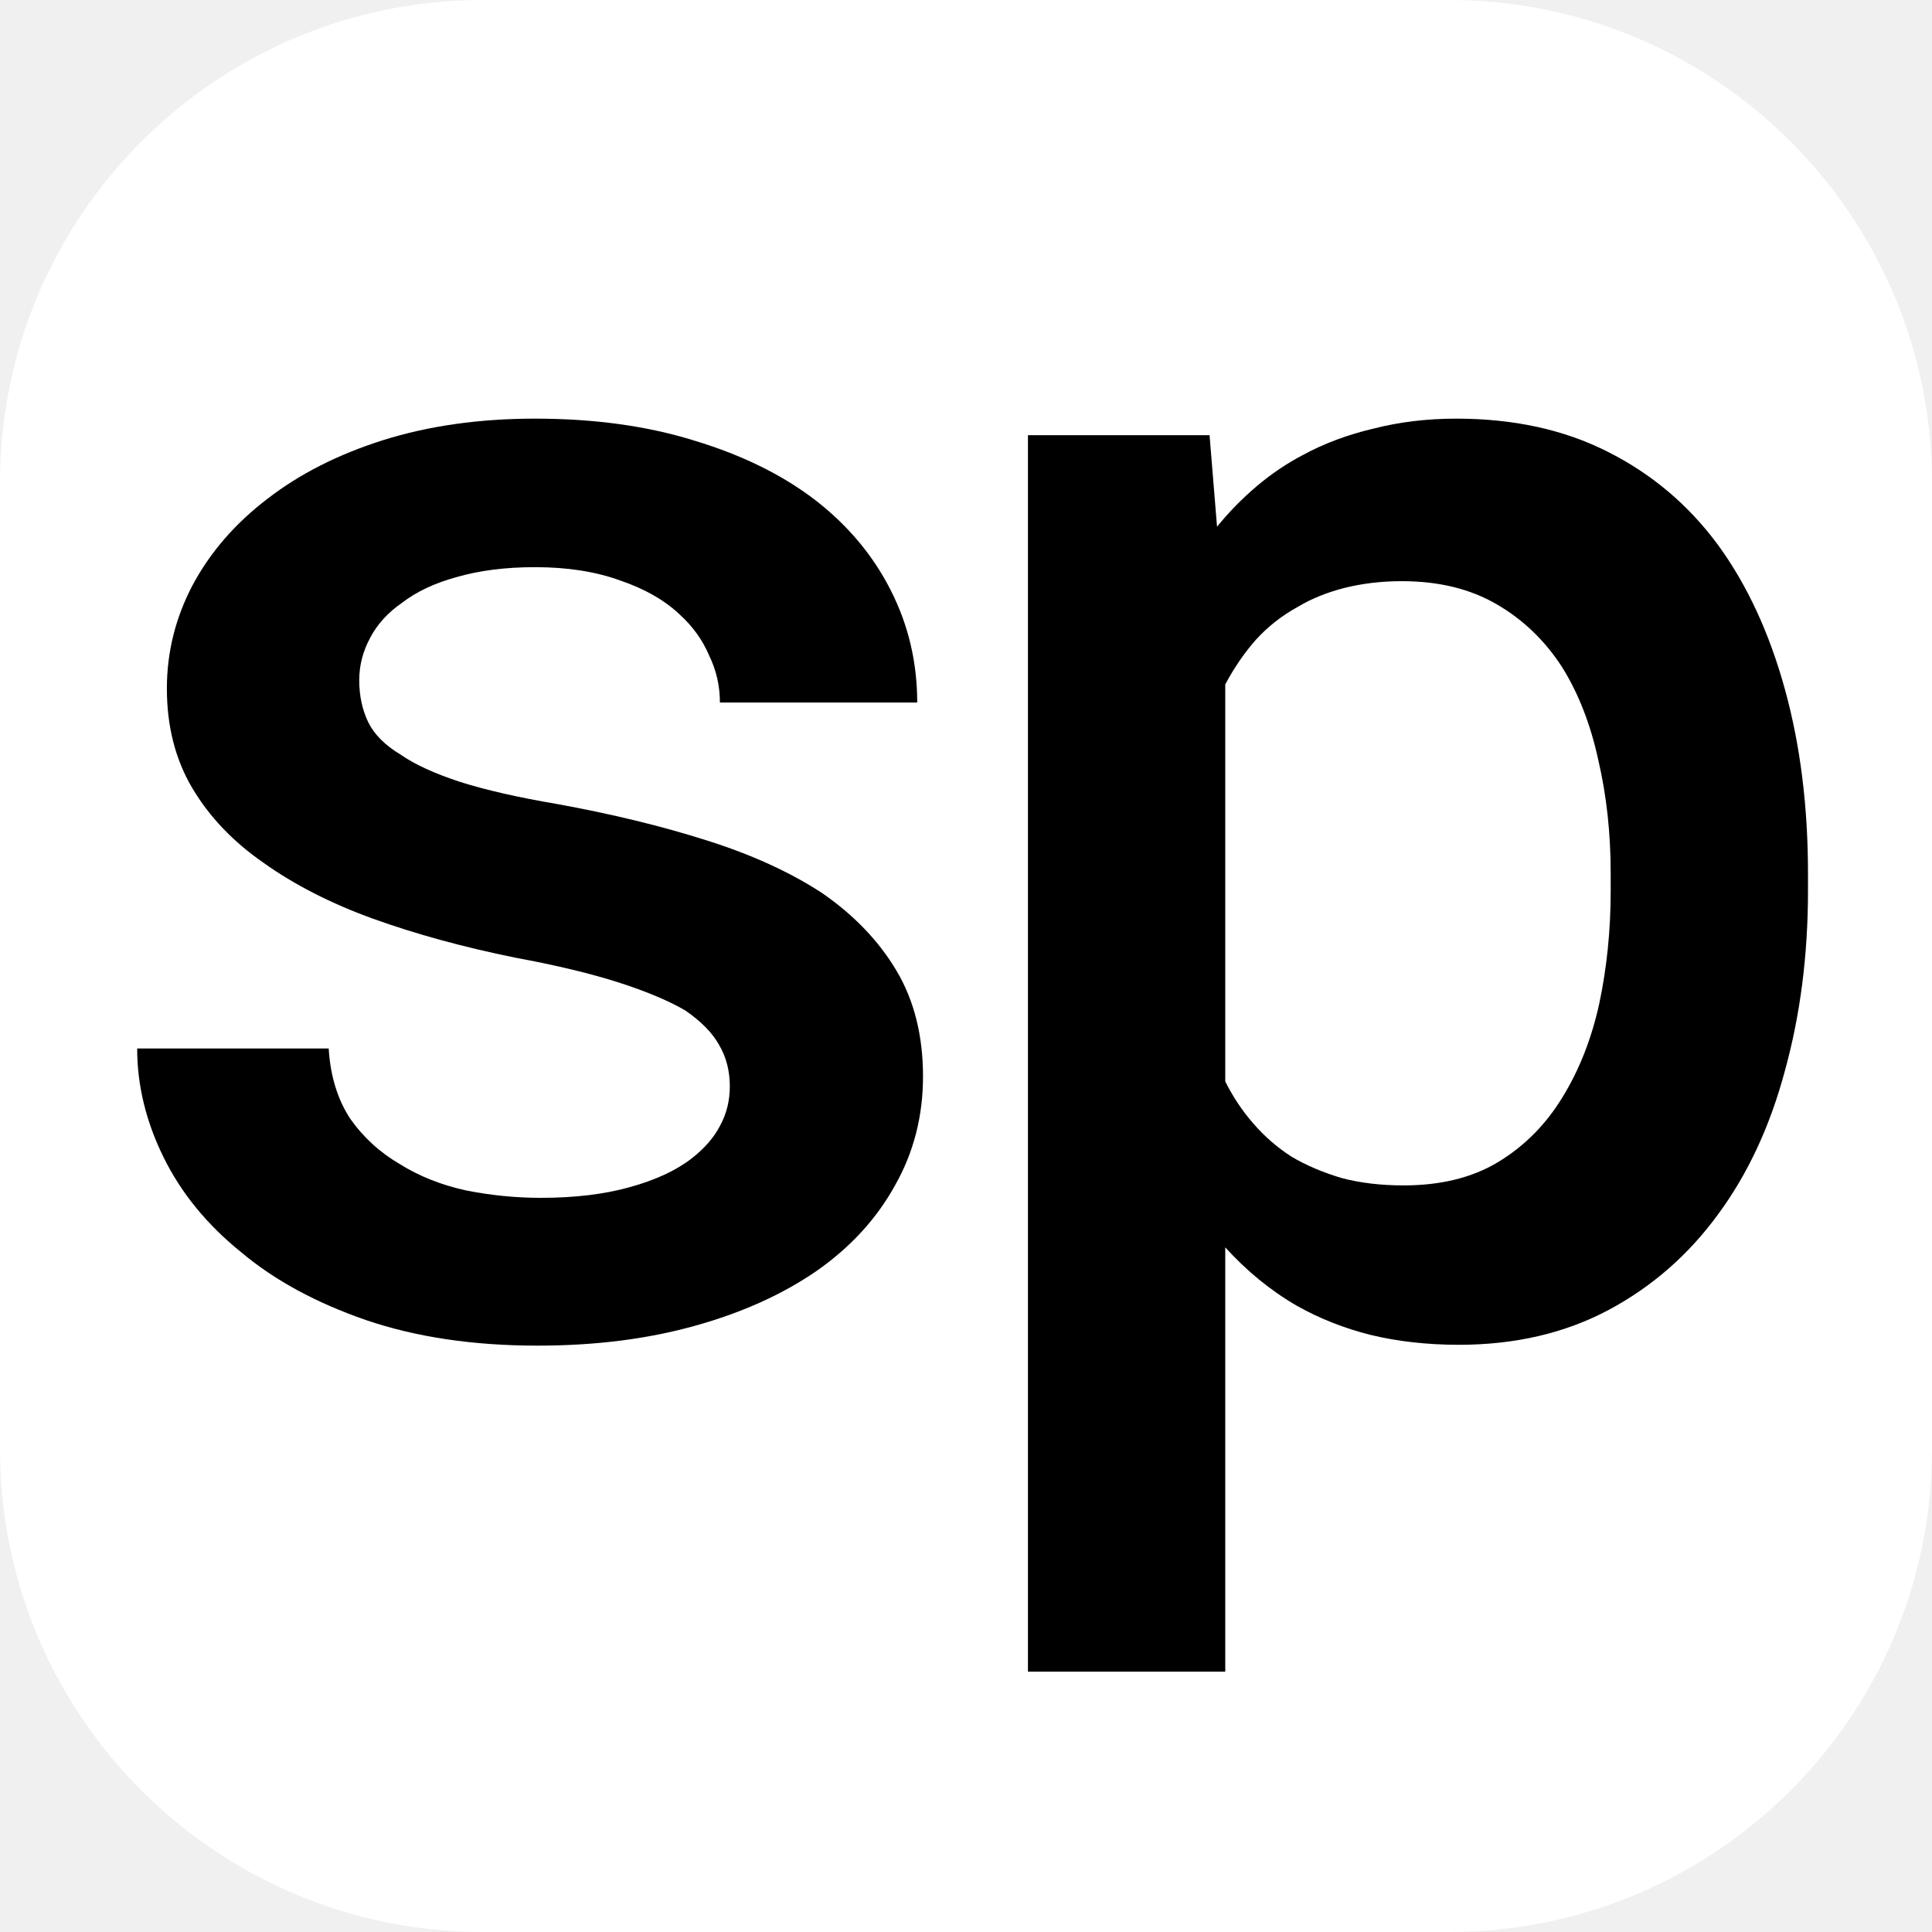
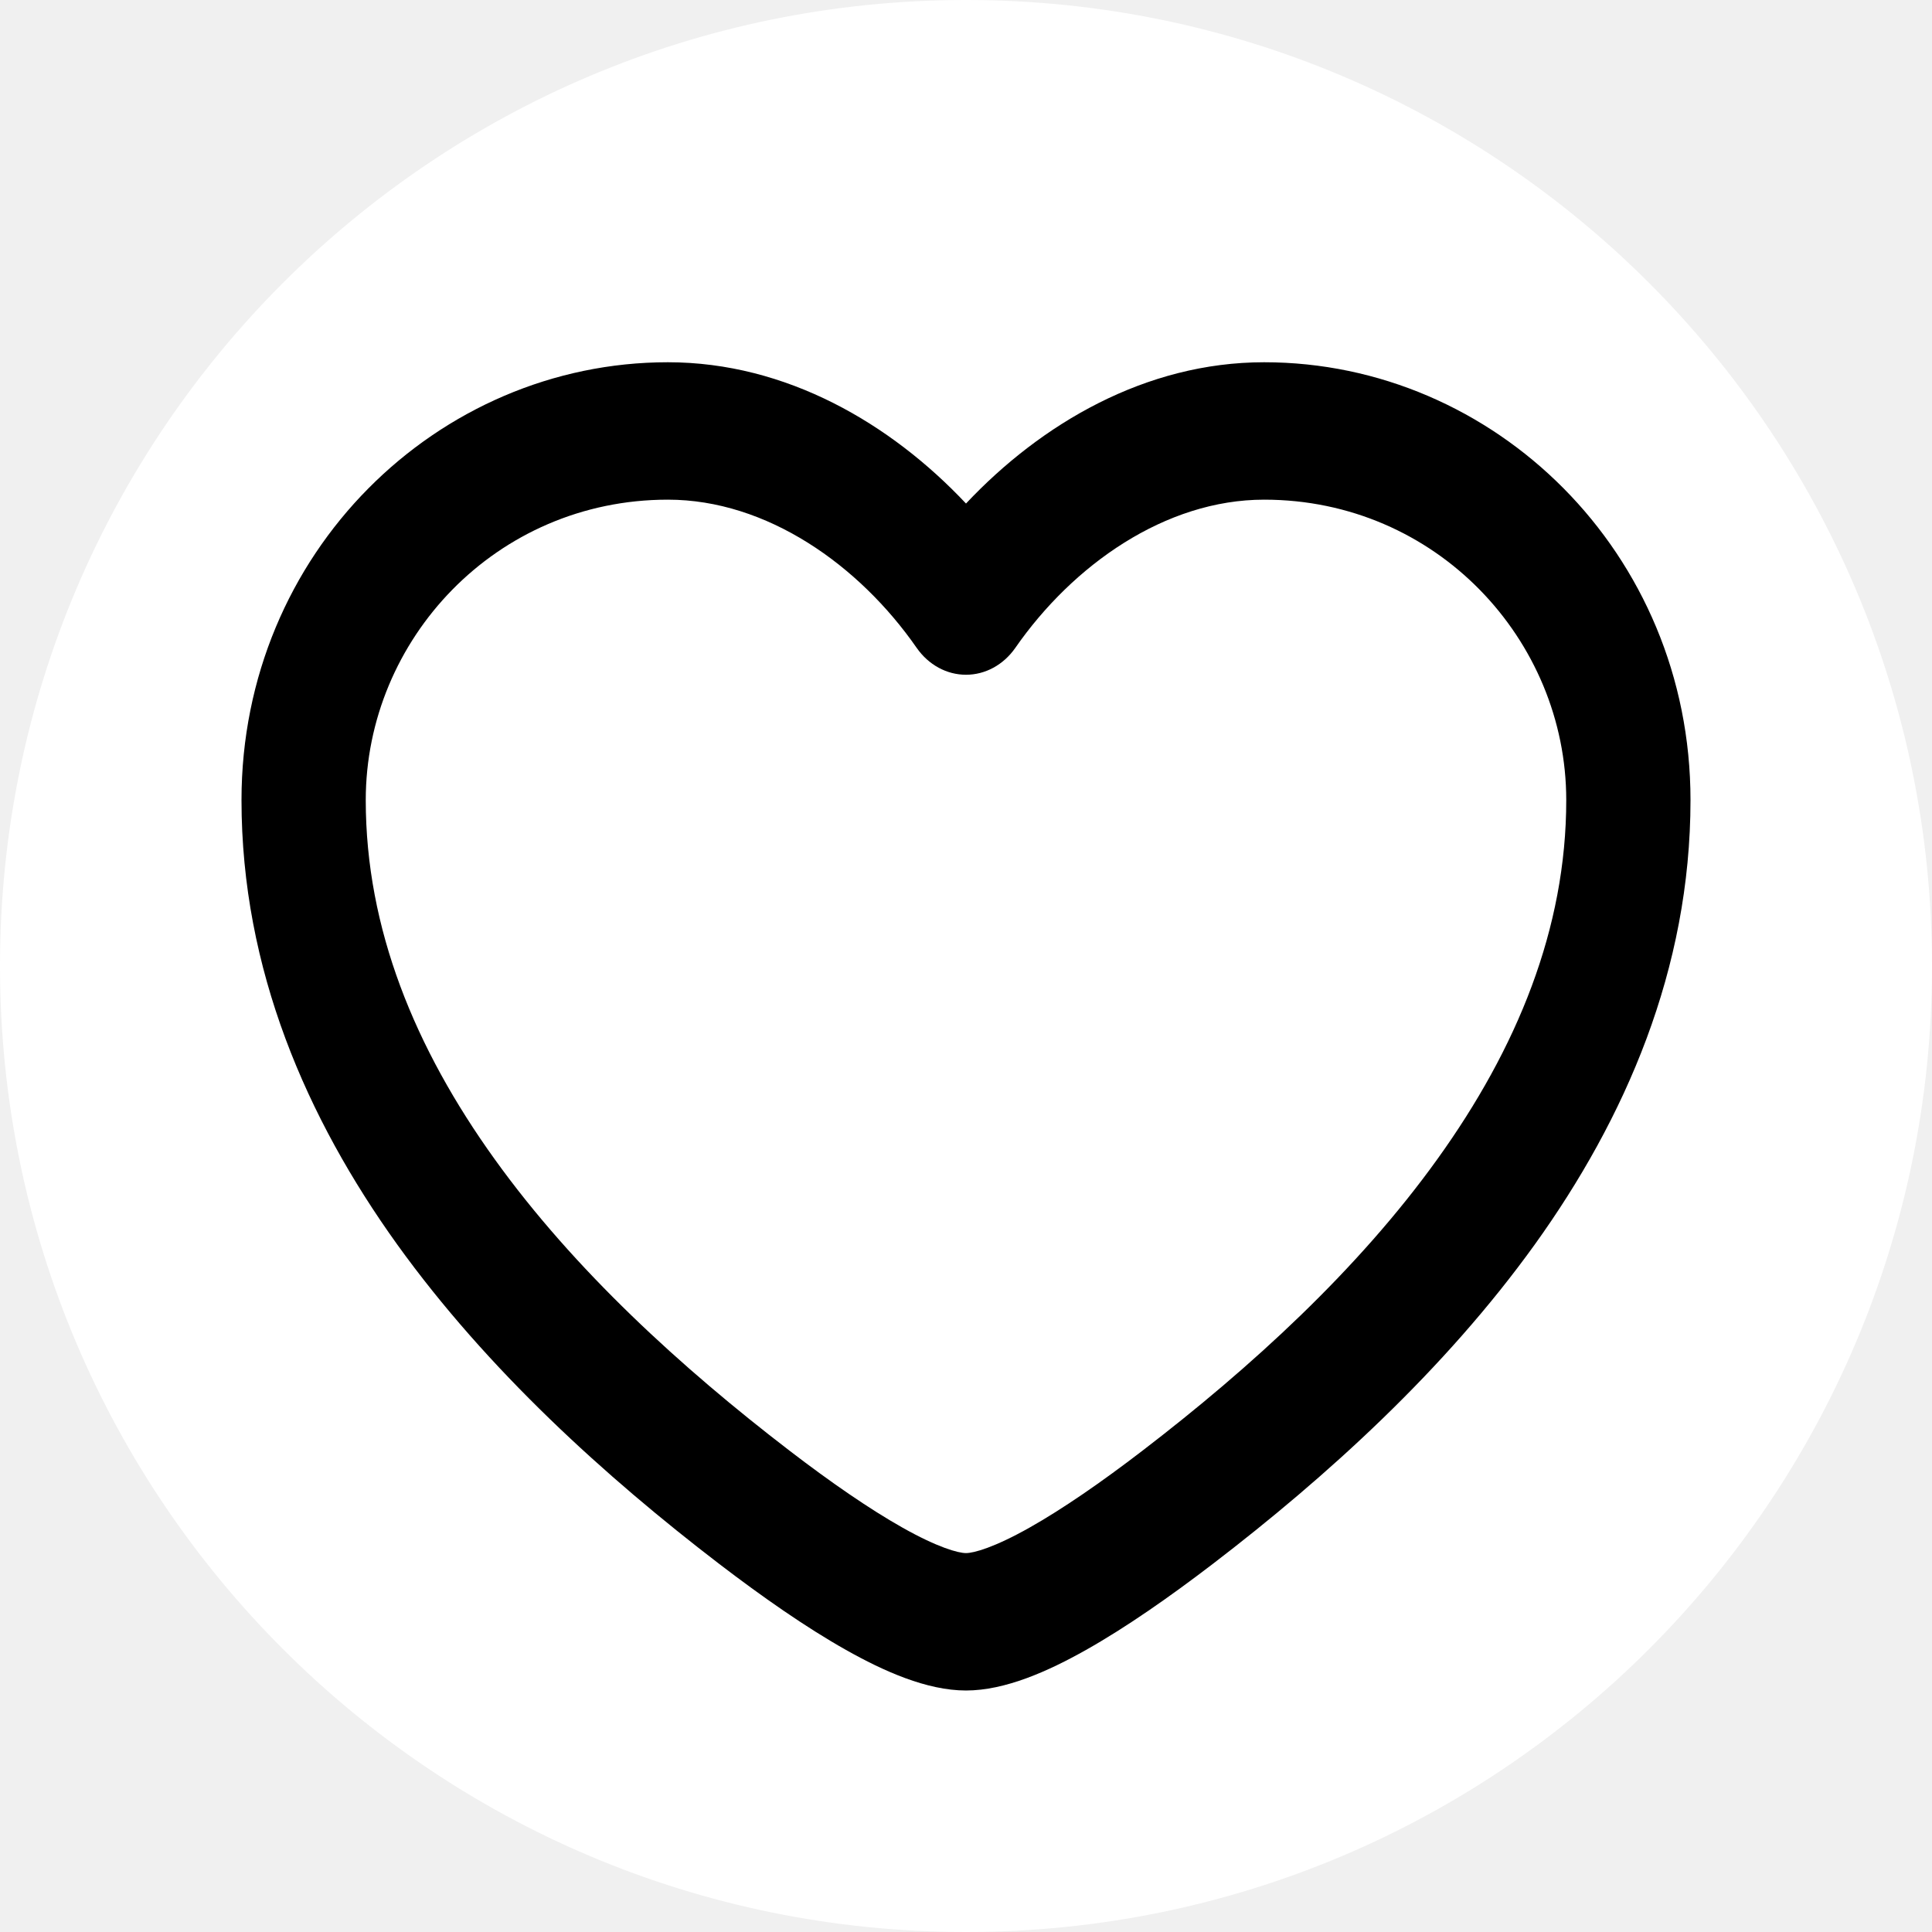
<svg xmlns="http://www.w3.org/2000/svg" width="16" height="16" viewBox="0 0 16 16" fill="none">
-   <rect width="16" height="16" rx="4" fill="white" />
-   <path d="M6.044 8.997C6.044 9.116 6.017 9.225 5.962 9.325C5.912 9.421 5.835 9.51 5.73 9.592C5.602 9.692 5.431 9.772 5.217 9.831C5.008 9.89 4.761 9.92 4.479 9.92C4.269 9.92 4.062 9.899 3.857 9.858C3.652 9.813 3.47 9.74 3.31 9.64C3.146 9.544 3.009 9.419 2.9 9.264C2.795 9.104 2.736 8.91 2.722 8.683H1.136C1.136 8.988 1.209 9.289 1.355 9.585C1.501 9.881 1.715 10.143 1.998 10.371C2.275 10.604 2.62 10.79 3.03 10.932C3.444 11.073 3.918 11.144 4.452 11.144C4.93 11.144 5.365 11.089 5.757 10.979C6.149 10.87 6.486 10.717 6.769 10.521C7.047 10.325 7.261 10.091 7.412 9.817C7.567 9.544 7.644 9.243 7.644 8.915C7.644 8.578 7.571 8.286 7.425 8.04C7.279 7.794 7.074 7.58 6.81 7.397C6.546 7.224 6.227 7.078 5.853 6.96C5.479 6.841 5.067 6.741 4.616 6.659C4.292 6.604 4.023 6.543 3.809 6.475C3.599 6.406 3.435 6.331 3.317 6.249C3.189 6.172 3.1 6.083 3.05 5.982C3 5.878 2.975 5.761 2.975 5.634C2.975 5.511 3.005 5.395 3.064 5.285C3.123 5.171 3.212 5.073 3.331 4.991C3.449 4.9 3.599 4.829 3.782 4.779C3.969 4.725 4.185 4.697 4.431 4.697C4.7 4.697 4.935 4.734 5.135 4.807C5.336 4.875 5.5 4.968 5.627 5.087C5.737 5.187 5.819 5.301 5.873 5.429C5.933 5.552 5.962 5.682 5.962 5.818H7.596C7.596 5.486 7.523 5.176 7.377 4.889C7.232 4.602 7.024 4.353 6.755 4.144C6.482 3.934 6.149 3.77 5.757 3.651C5.365 3.528 4.923 3.467 4.431 3.467C3.971 3.467 3.552 3.526 3.173 3.645C2.8 3.763 2.481 3.925 2.216 4.13C1.947 4.335 1.74 4.574 1.594 4.848C1.453 5.117 1.382 5.401 1.382 5.702C1.382 6.017 1.453 6.292 1.594 6.529C1.735 6.766 1.931 6.971 2.182 7.145C2.437 7.327 2.74 7.482 3.091 7.609C3.447 7.737 3.839 7.844 4.267 7.931C4.609 7.994 4.894 8.063 5.122 8.136C5.349 8.209 5.534 8.286 5.675 8.368C5.807 8.459 5.901 8.555 5.956 8.655C6.015 8.756 6.044 8.869 6.044 8.997Z" fill="black" />
-   <path d="M8.513 13.844H10.147V10.33C10.234 10.426 10.327 10.515 10.427 10.597C10.528 10.679 10.632 10.752 10.742 10.815C10.929 10.92 11.131 11 11.35 11.055C11.573 11.109 11.817 11.137 12.082 11.137C12.546 11.137 12.959 11.041 13.319 10.85C13.679 10.658 13.982 10.394 14.228 10.057C14.474 9.724 14.659 9.327 14.782 8.867C14.909 8.407 14.973 7.91 14.973 7.377V7.233C14.973 6.677 14.909 6.169 14.782 5.709C14.654 5.244 14.47 4.845 14.228 4.513C13.982 4.18 13.677 3.923 13.312 3.74C12.952 3.558 12.535 3.467 12.061 3.467C11.82 3.467 11.592 3.494 11.377 3.549C11.163 3.599 10.967 3.672 10.79 3.768C10.653 3.84 10.525 3.927 10.407 4.027C10.288 4.128 10.179 4.239 10.079 4.362L10.017 3.604H8.513V13.844ZM13.339 7.233V7.377C13.339 7.705 13.307 8.017 13.244 8.313C13.18 8.605 13.077 8.865 12.936 9.093C12.799 9.316 12.622 9.494 12.403 9.626C12.189 9.754 11.929 9.817 11.624 9.817C11.437 9.817 11.266 9.797 11.111 9.756C10.956 9.71 10.817 9.651 10.694 9.578C10.575 9.501 10.471 9.41 10.38 9.305C10.288 9.2 10.211 9.084 10.147 8.956V5.668C10.22 5.531 10.304 5.408 10.4 5.299C10.5 5.189 10.616 5.098 10.749 5.025C10.863 4.957 10.992 4.905 11.138 4.868C11.284 4.832 11.441 4.813 11.61 4.813C11.915 4.813 12.177 4.877 12.396 5.005C12.615 5.132 12.795 5.306 12.936 5.524C13.073 5.743 13.173 6.001 13.237 6.297C13.305 6.589 13.339 6.901 13.339 7.233Z" fill="black" />
+   <rect width="16" height="16" rx="8" fill="white" />
+   <path fill-rule="evenodd" clip-rule="evenodd" d="M2 6.626C2 4.577 3.625 3 5.531 3C6.514 3 7.379 3.51 8 4.17C8.621 3.51 9.486 3 10.469 3C12.375 3 14 4.577 14 6.626C14 8.029 13.459 9.264 12.71 10.307C11.961 11.348 10.983 12.232 10.046 12.95C9.688 13.224 9.326 13.477 8.994 13.664C8.683 13.839 8.326 14 8 14C7.674 14 7.317 13.839 7.006 13.664C6.674 13.477 6.312 13.224 5.954 12.95C5.017 12.232 4.039 11.348 3.29 10.307C2.541 9.264 2 8.029 2 6.626ZM5.531 4.138C4.106 4.138 3.029 5.298 3.029 6.626C3.029 7.691 3.437 8.682 4.096 9.599C4.755 10.517 5.643 11.327 6.54 12.015C6.879 12.275 7.199 12.496 7.472 12.65C7.766 12.816 7.936 12.862 8 12.862C8.064 12.862 8.234 12.816 8.528 12.65C8.801 12.496 9.121 12.275 9.46 12.015C10.357 11.327 11.245 10.517 11.904 9.599C12.563 8.682 12.971 7.691 12.971 6.626C12.971 5.298 11.894 4.138 10.469 4.138C9.65 4.138 8.885 4.679 8.408 5.366C8.31 5.506 8.16 5.588 8 5.588C7.84 5.588 7.69 5.506 7.592 5.366C7.115 4.679 6.35 4.138 5.531 4.138Z" fill="black" />
</svg>
